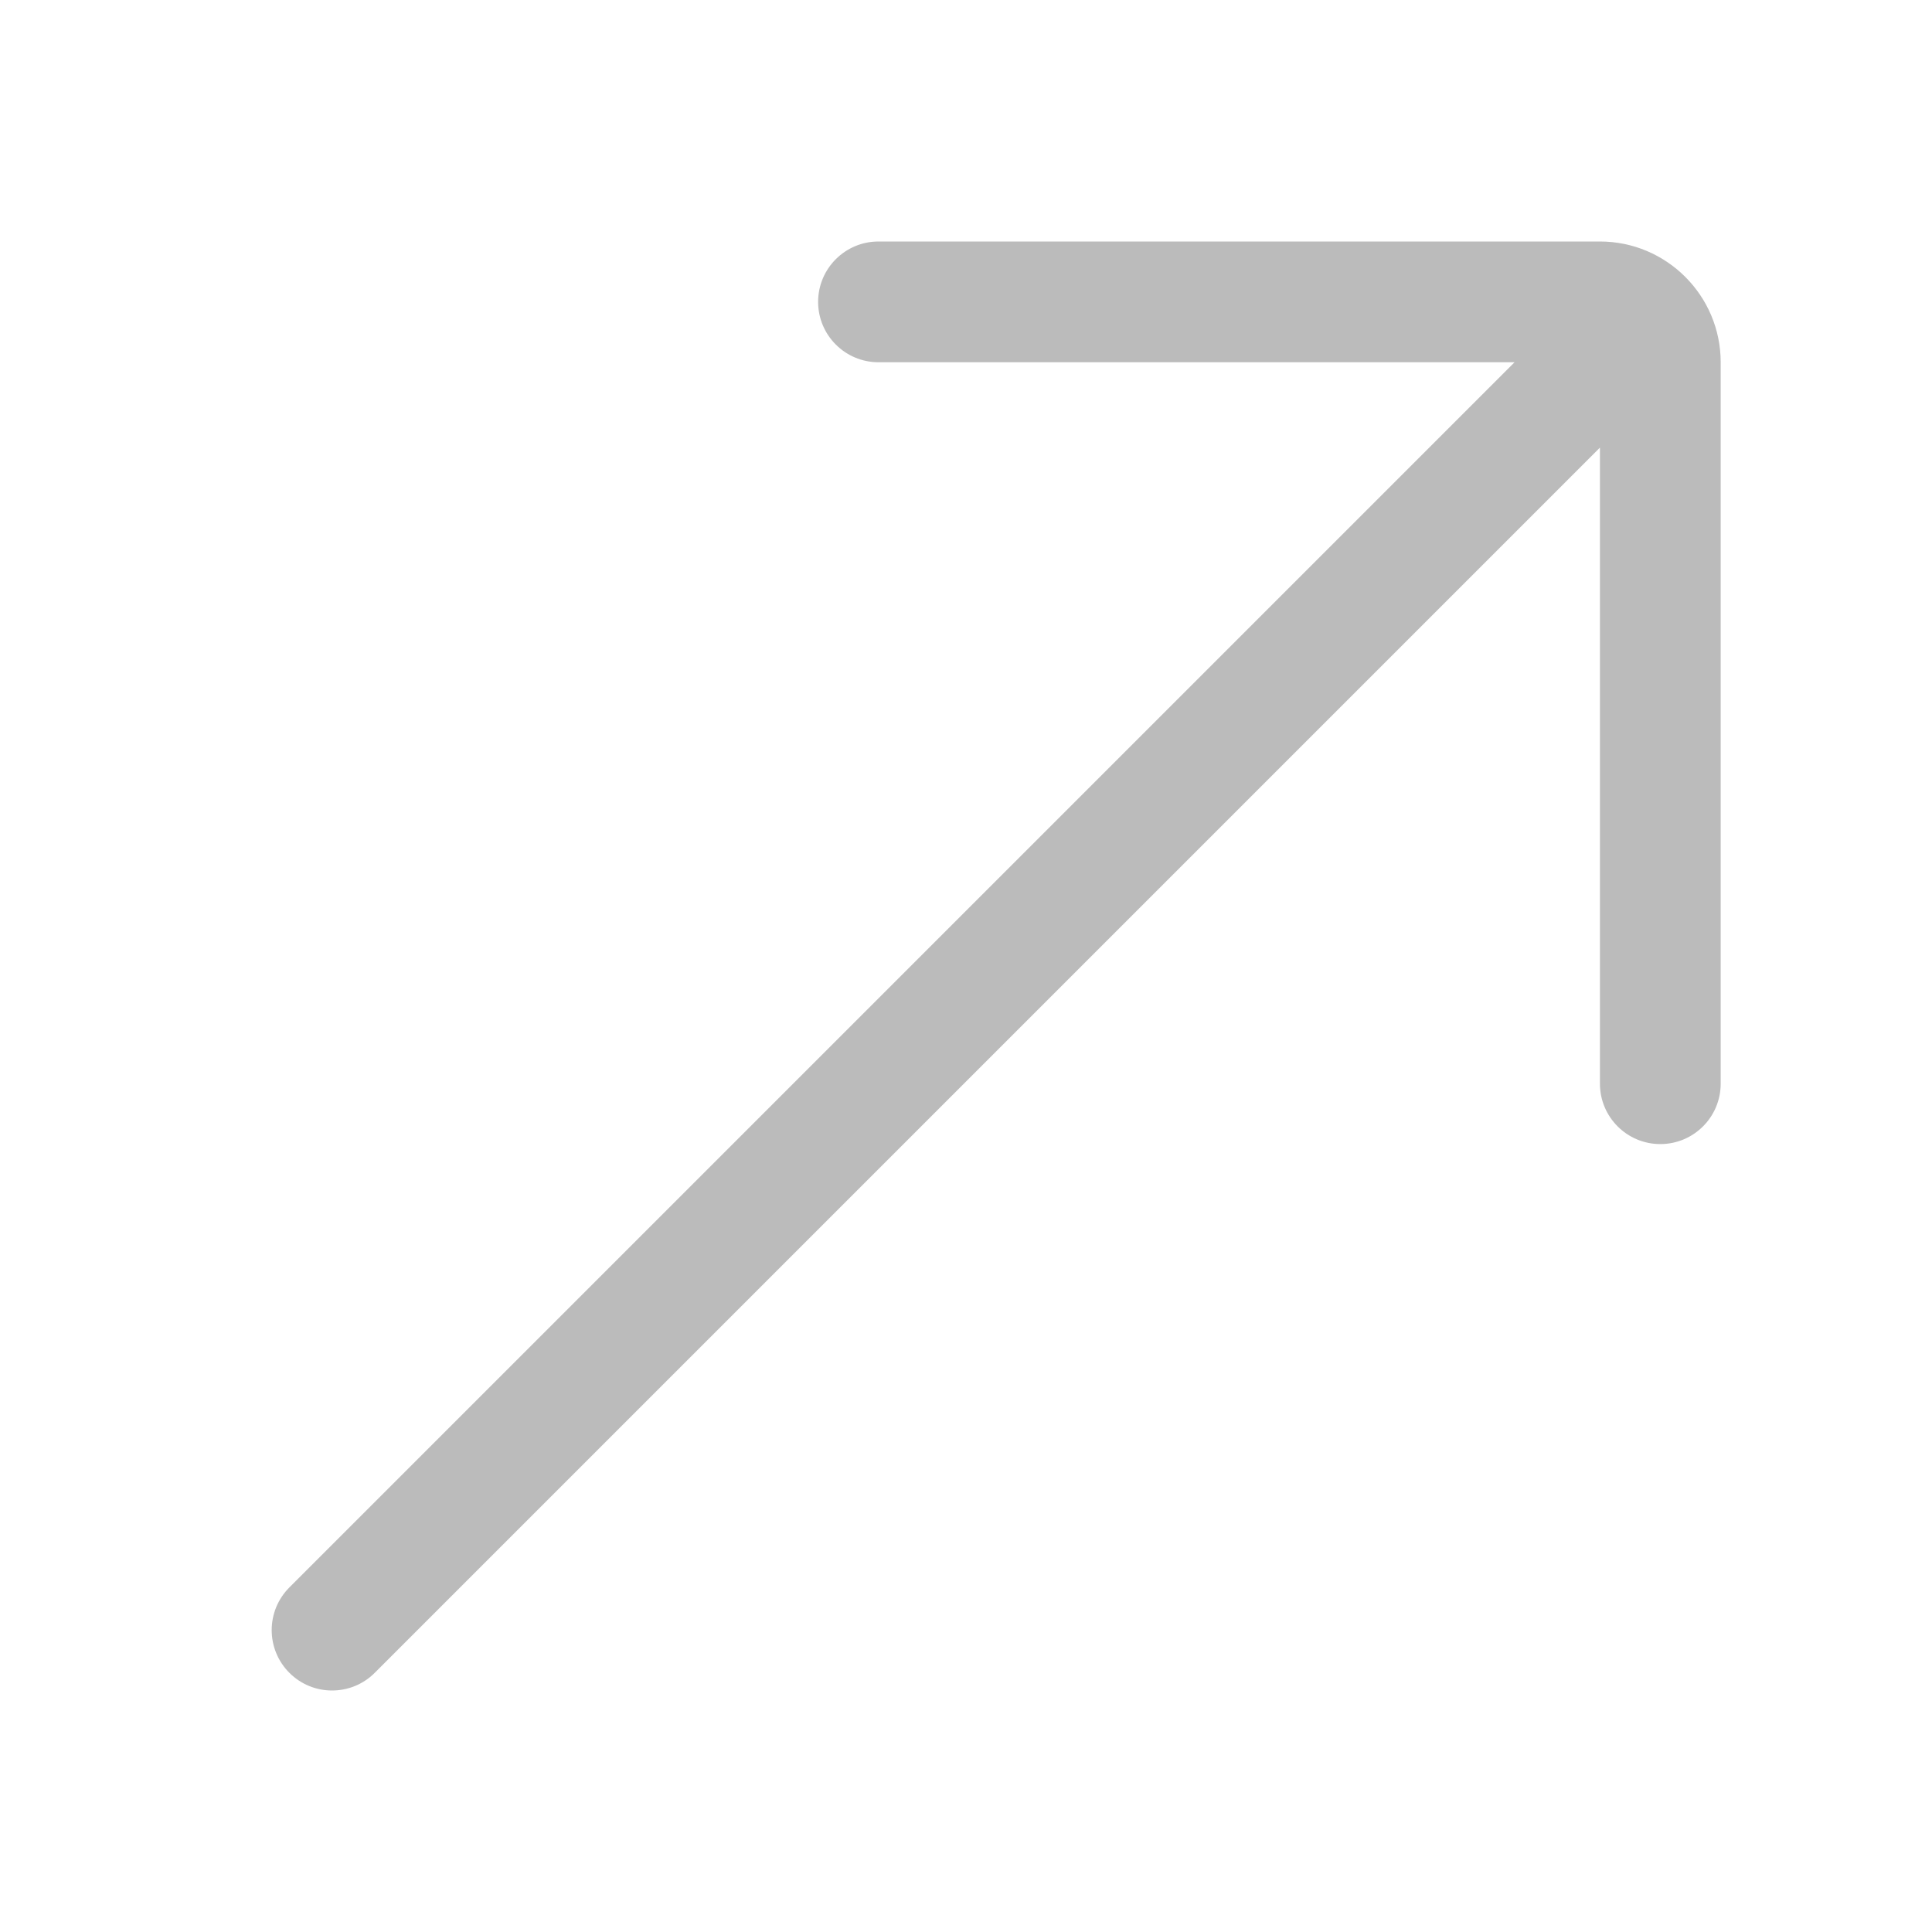
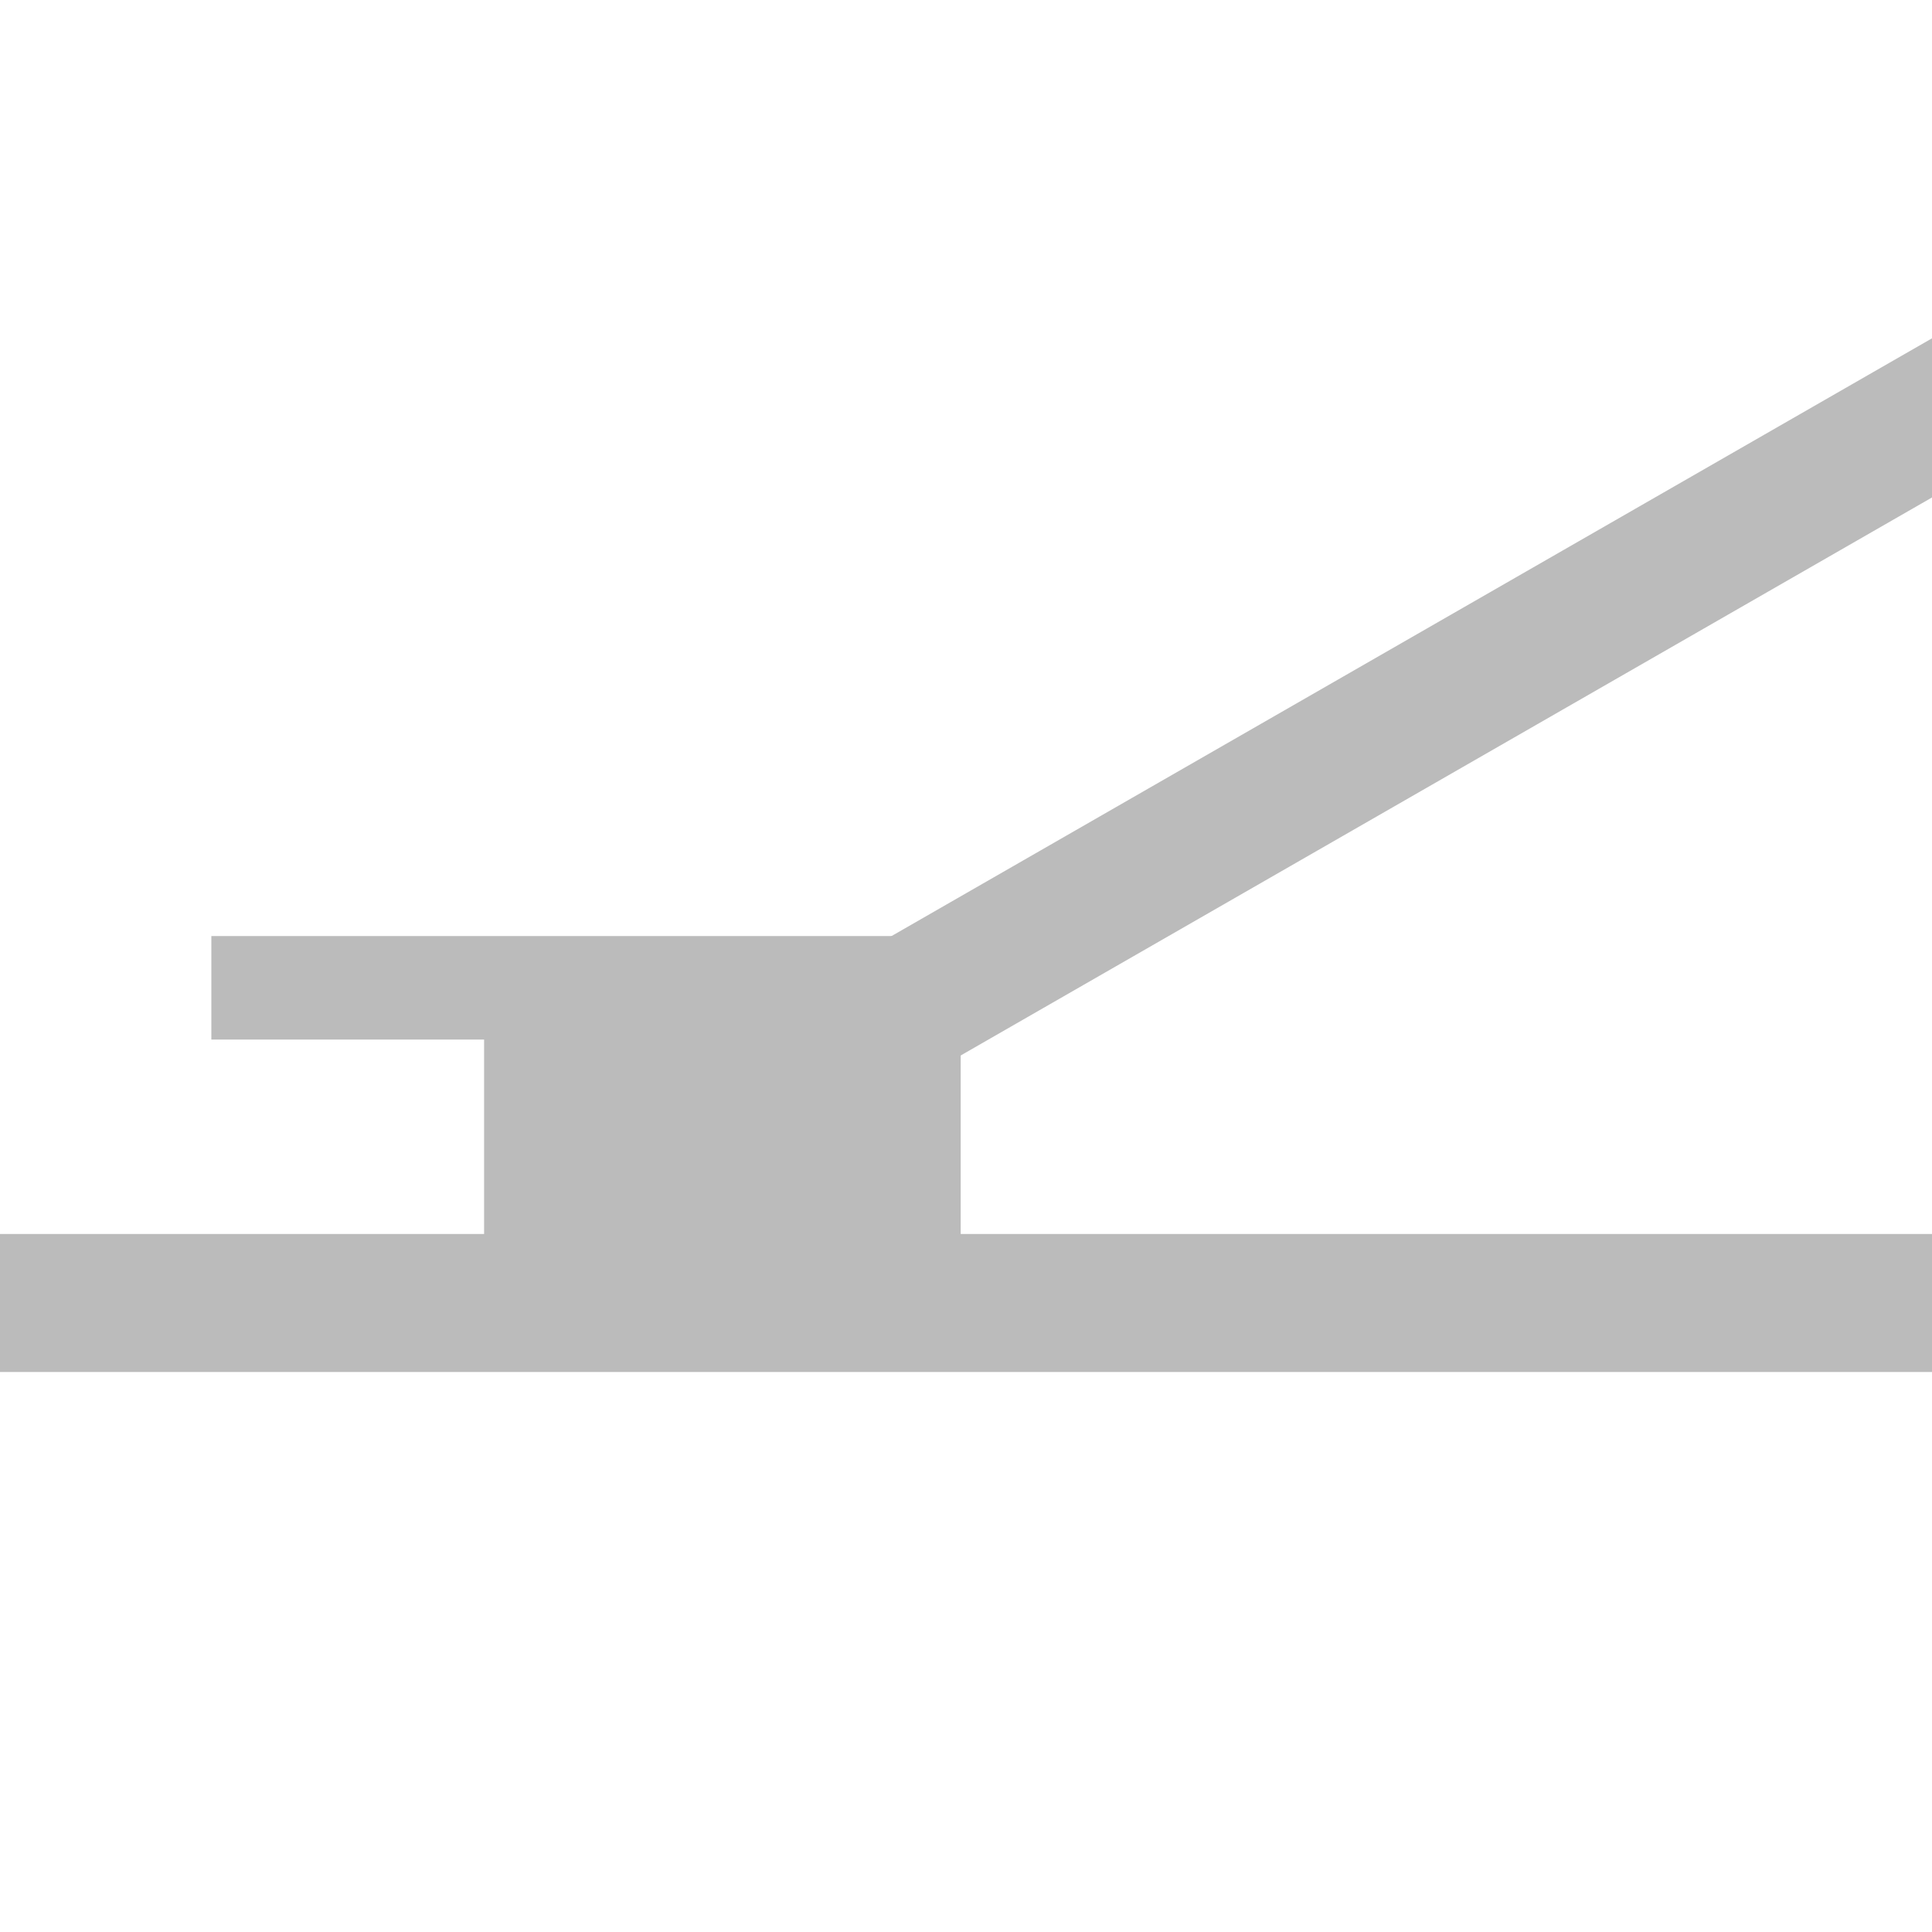
- <svg xmlns="http://www.w3.org/2000/svg" enable-background="new 0 0 64 64" height="28" width="28" viewBox="0 0 64 64">
-   <path fill="#bbb" d="m53 8h-23.899c-1.104 0-2 .896-2 2s.896 2 2 2h21.071l-40.586 40.586c-.781.781-.781 2.047 0 2.828.39.391.902.586 1.414.586s1.024-.195 1.414-.586l40.586-40.586v21.071c0 1.104.896 2 2 2s2-.896 2-2v-23.899c0-2.206-1.794-4-4-4z" />
+ <svg xmlns="http://www.w3.org/2000/svg" width="28" height="28">
+   <g id="Layer_1">
+     <line stroke-width="1.5" x1="13.661" y1="14.316" x2="3.063" y2="14.316" id="svg_9" stroke="#bbb" />
+     <line x1="7.016" y1="16.71" x2="13.923" y2="16.71" id="svg_7" stroke-width="4" stroke="#bbb" />
+     <line stroke="#bbb" x1="-0.301" y1="18.884" x2="28.824" y2="18.884" id="svg_6" stroke-width="2" />
+     <line stroke="#bbb" x1="12.683" y1="14.856" x2="32.248" y2="3.616" id="svg_8" stroke-width="2" />
+   </g>
</svg>
